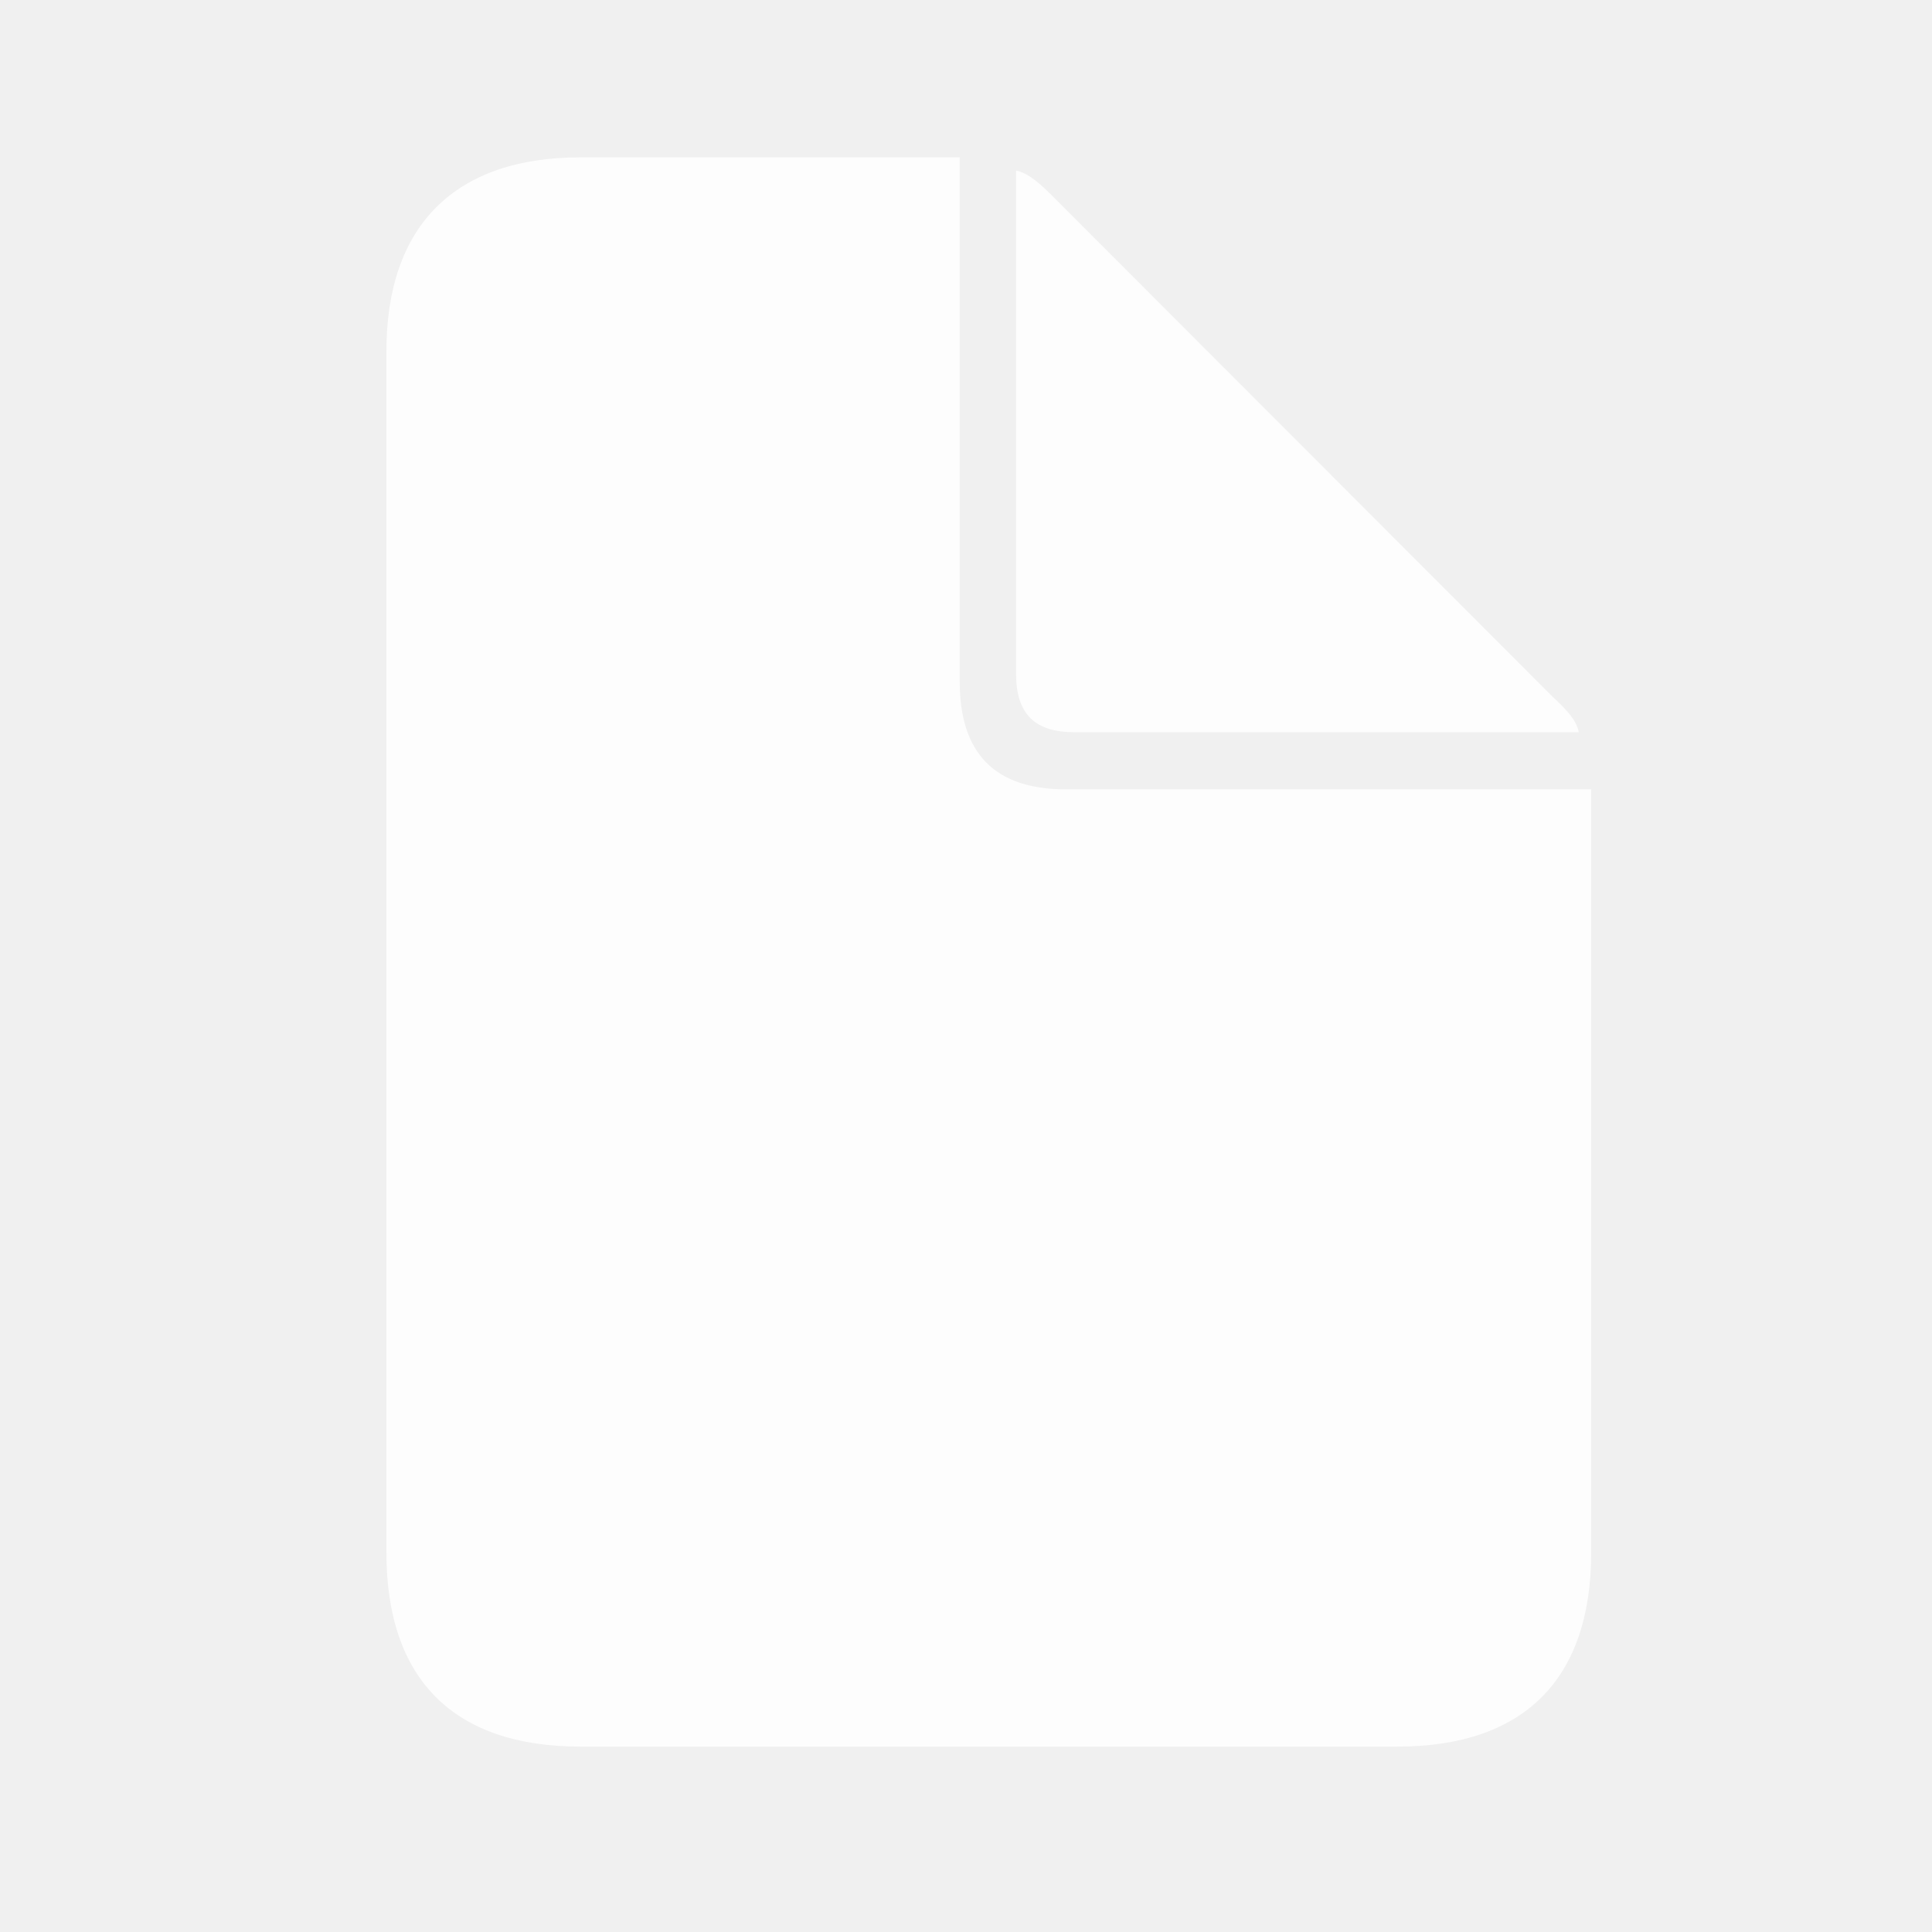
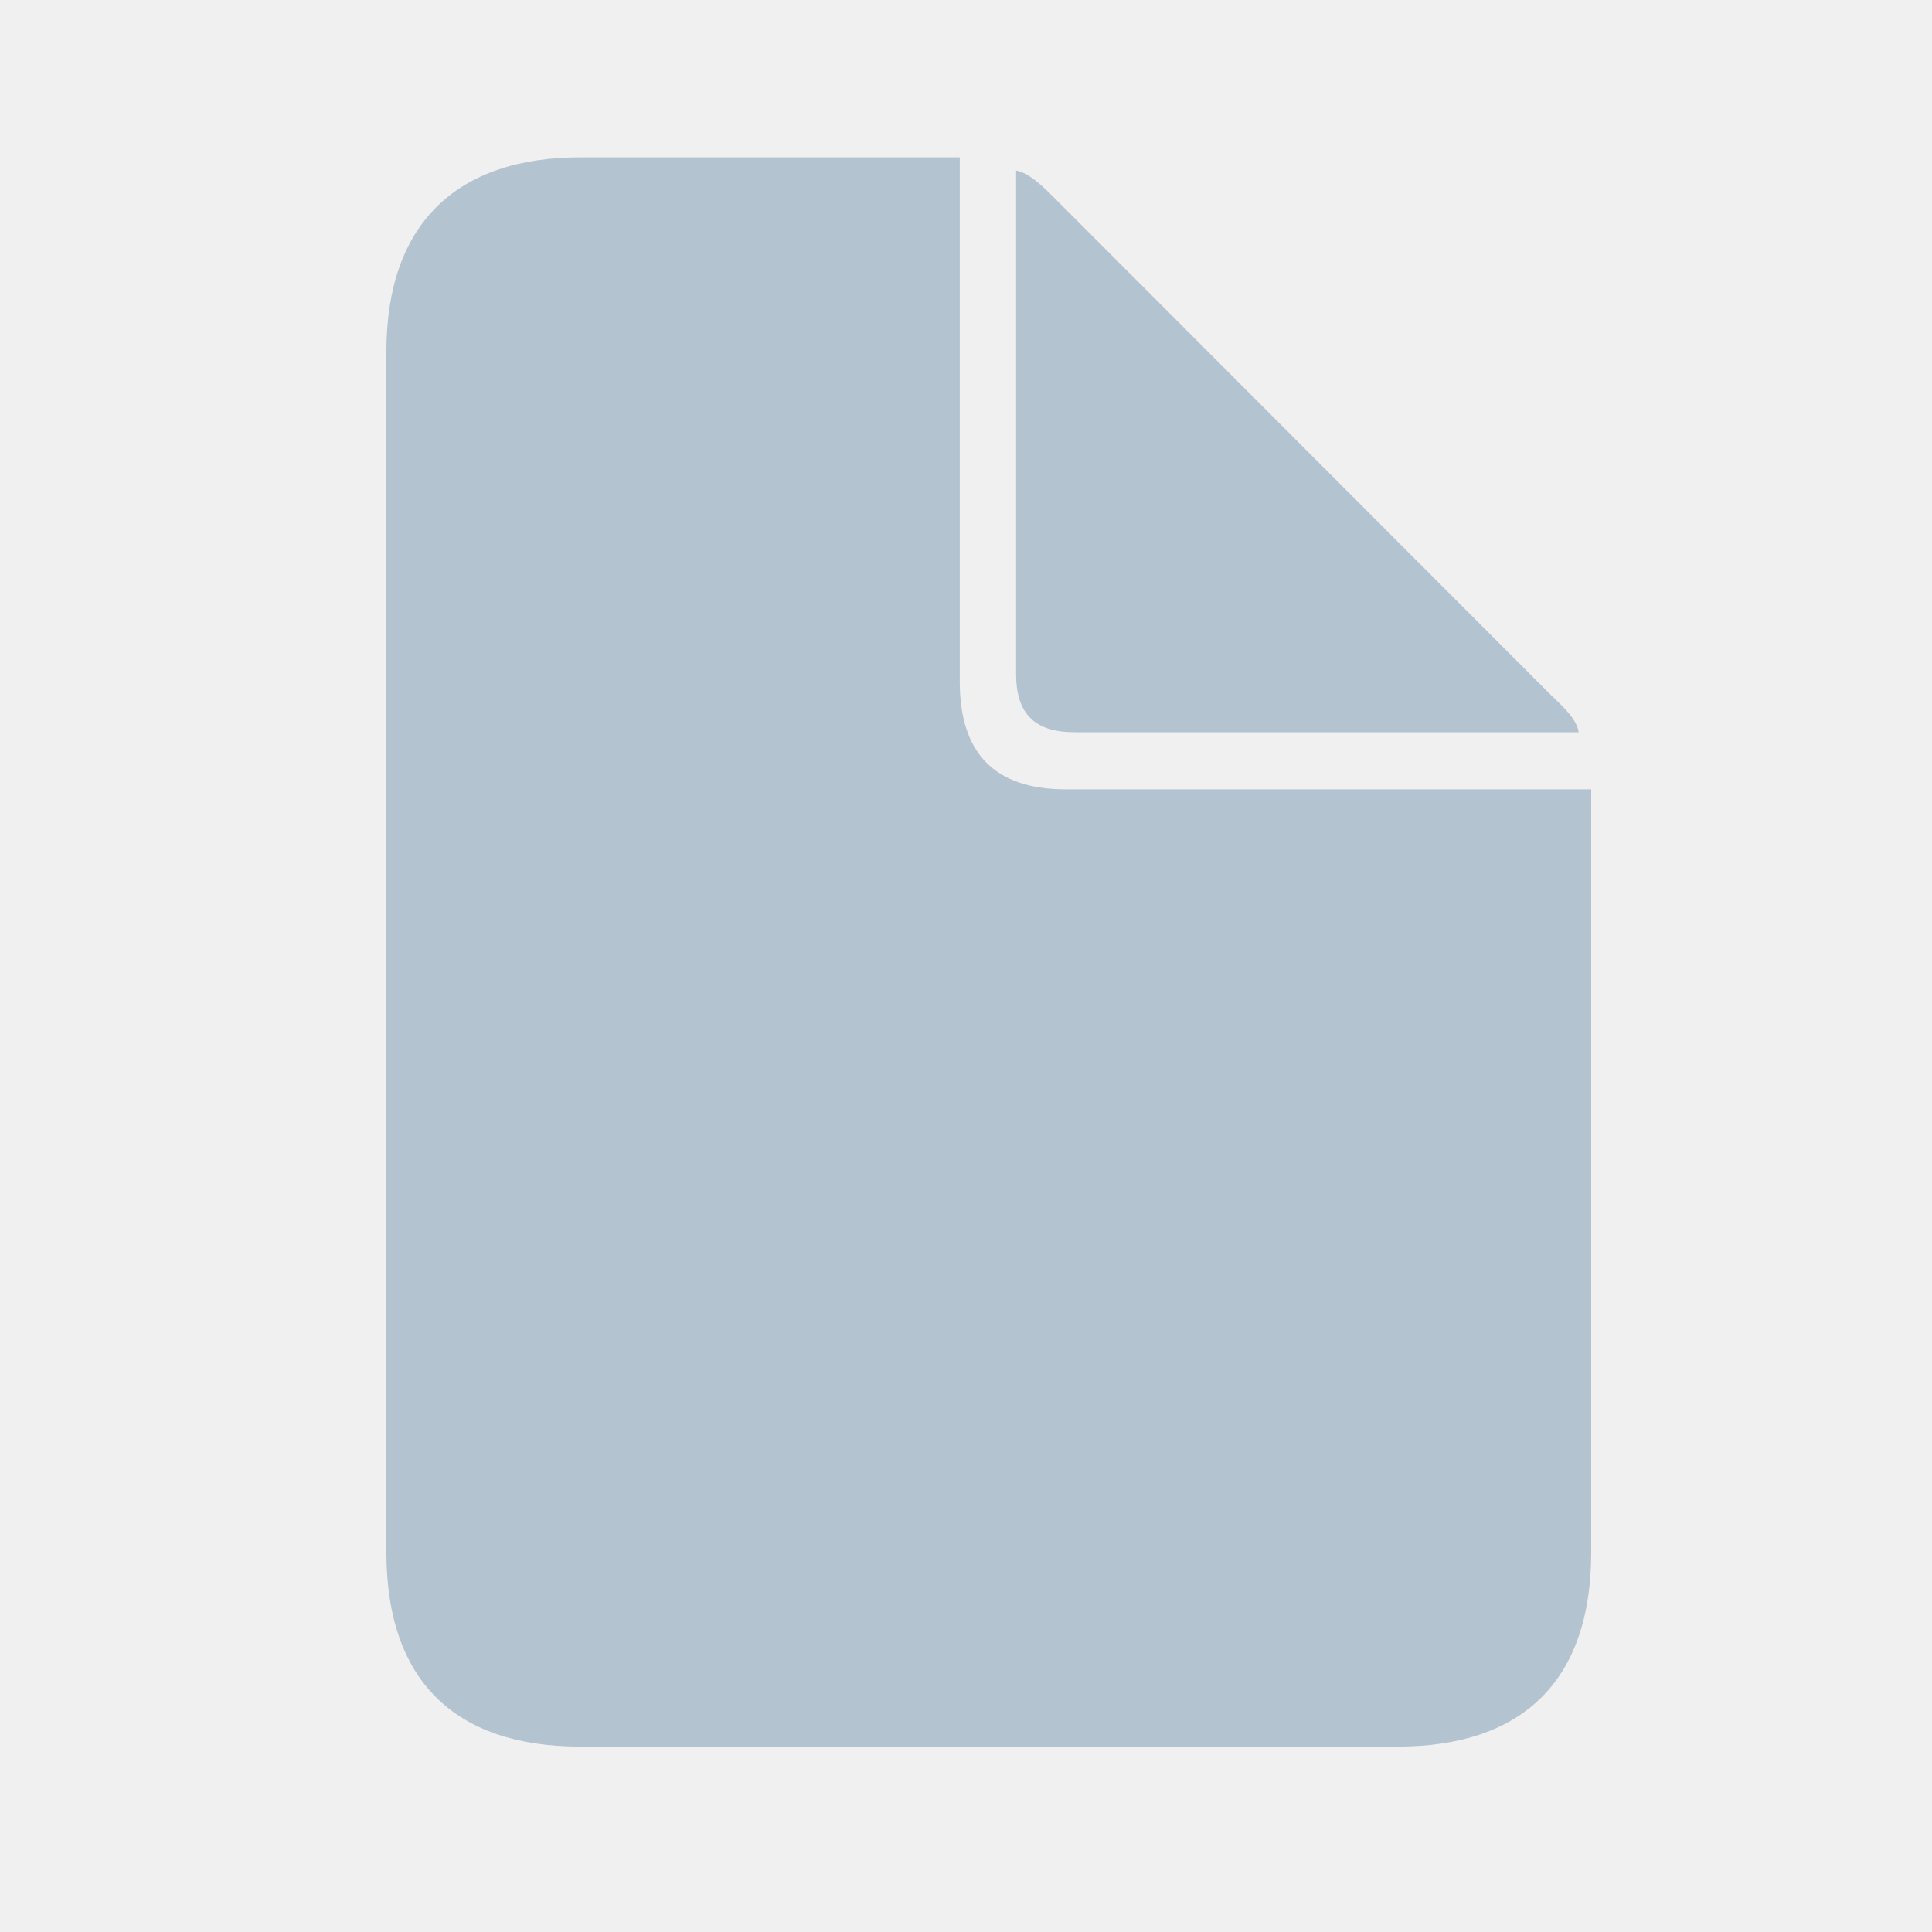
<svg xmlns="http://www.w3.org/2000/svg" version="1.1" viewBox="-2 -2 25 25">
  <g transform="matrix(1, 0, 0, 1, 3, 0)">
    <rect height="20.601" opacity="0" width="15.59" x="5" y="0" />
-     <path d="M2.51 20.601L13.081 20.601C14.721 20.601 15.59 19.73 15.59 18.089L15.59 8.214L8.792 8.214C7.869 8.214 7.419 7.745 7.419 6.822L7.419 0.036L2.51 0.036C0.898 0.036 0 0.907 0 2.548L0 18.089C0 19.73 0.87 20.601 2.51 20.601ZM8.903 7.475L15.428 7.475C15.405 7.311 15.231 7.147 15.071 6.996L8.637 0.555C8.478 0.395 8.313 0.239 8.148 0.207L8.148 6.721C8.148 7.236 8.388 7.475 8.903 7.475Z" fill="#ffffff" fill-opacity="0.85" />
+     <path d="M2.51 20.601L13.081 20.601C14.721 20.601 15.59 19.73 15.59 18.089L15.59 8.214L8.792 8.214C7.869 8.214 7.419 7.745 7.419 6.822L7.419 0.036L2.51 0.036C0.898 0.036 0 0.907 0 2.548L0 18.089C0 19.73 0.87 20.601 2.51 20.601ZM8.903 7.475L15.428 7.475C15.405 7.311 15.231 7.147 15.071 6.996L8.637 0.555C8.478 0.395 8.313 0.239 8.148 0.207L8.148 6.721C8.148 7.236 8.388 7.475 8.903 7.475Z" fill="#A9BBCA" fill-opacity="0.85" />
  </g>
</svg>
